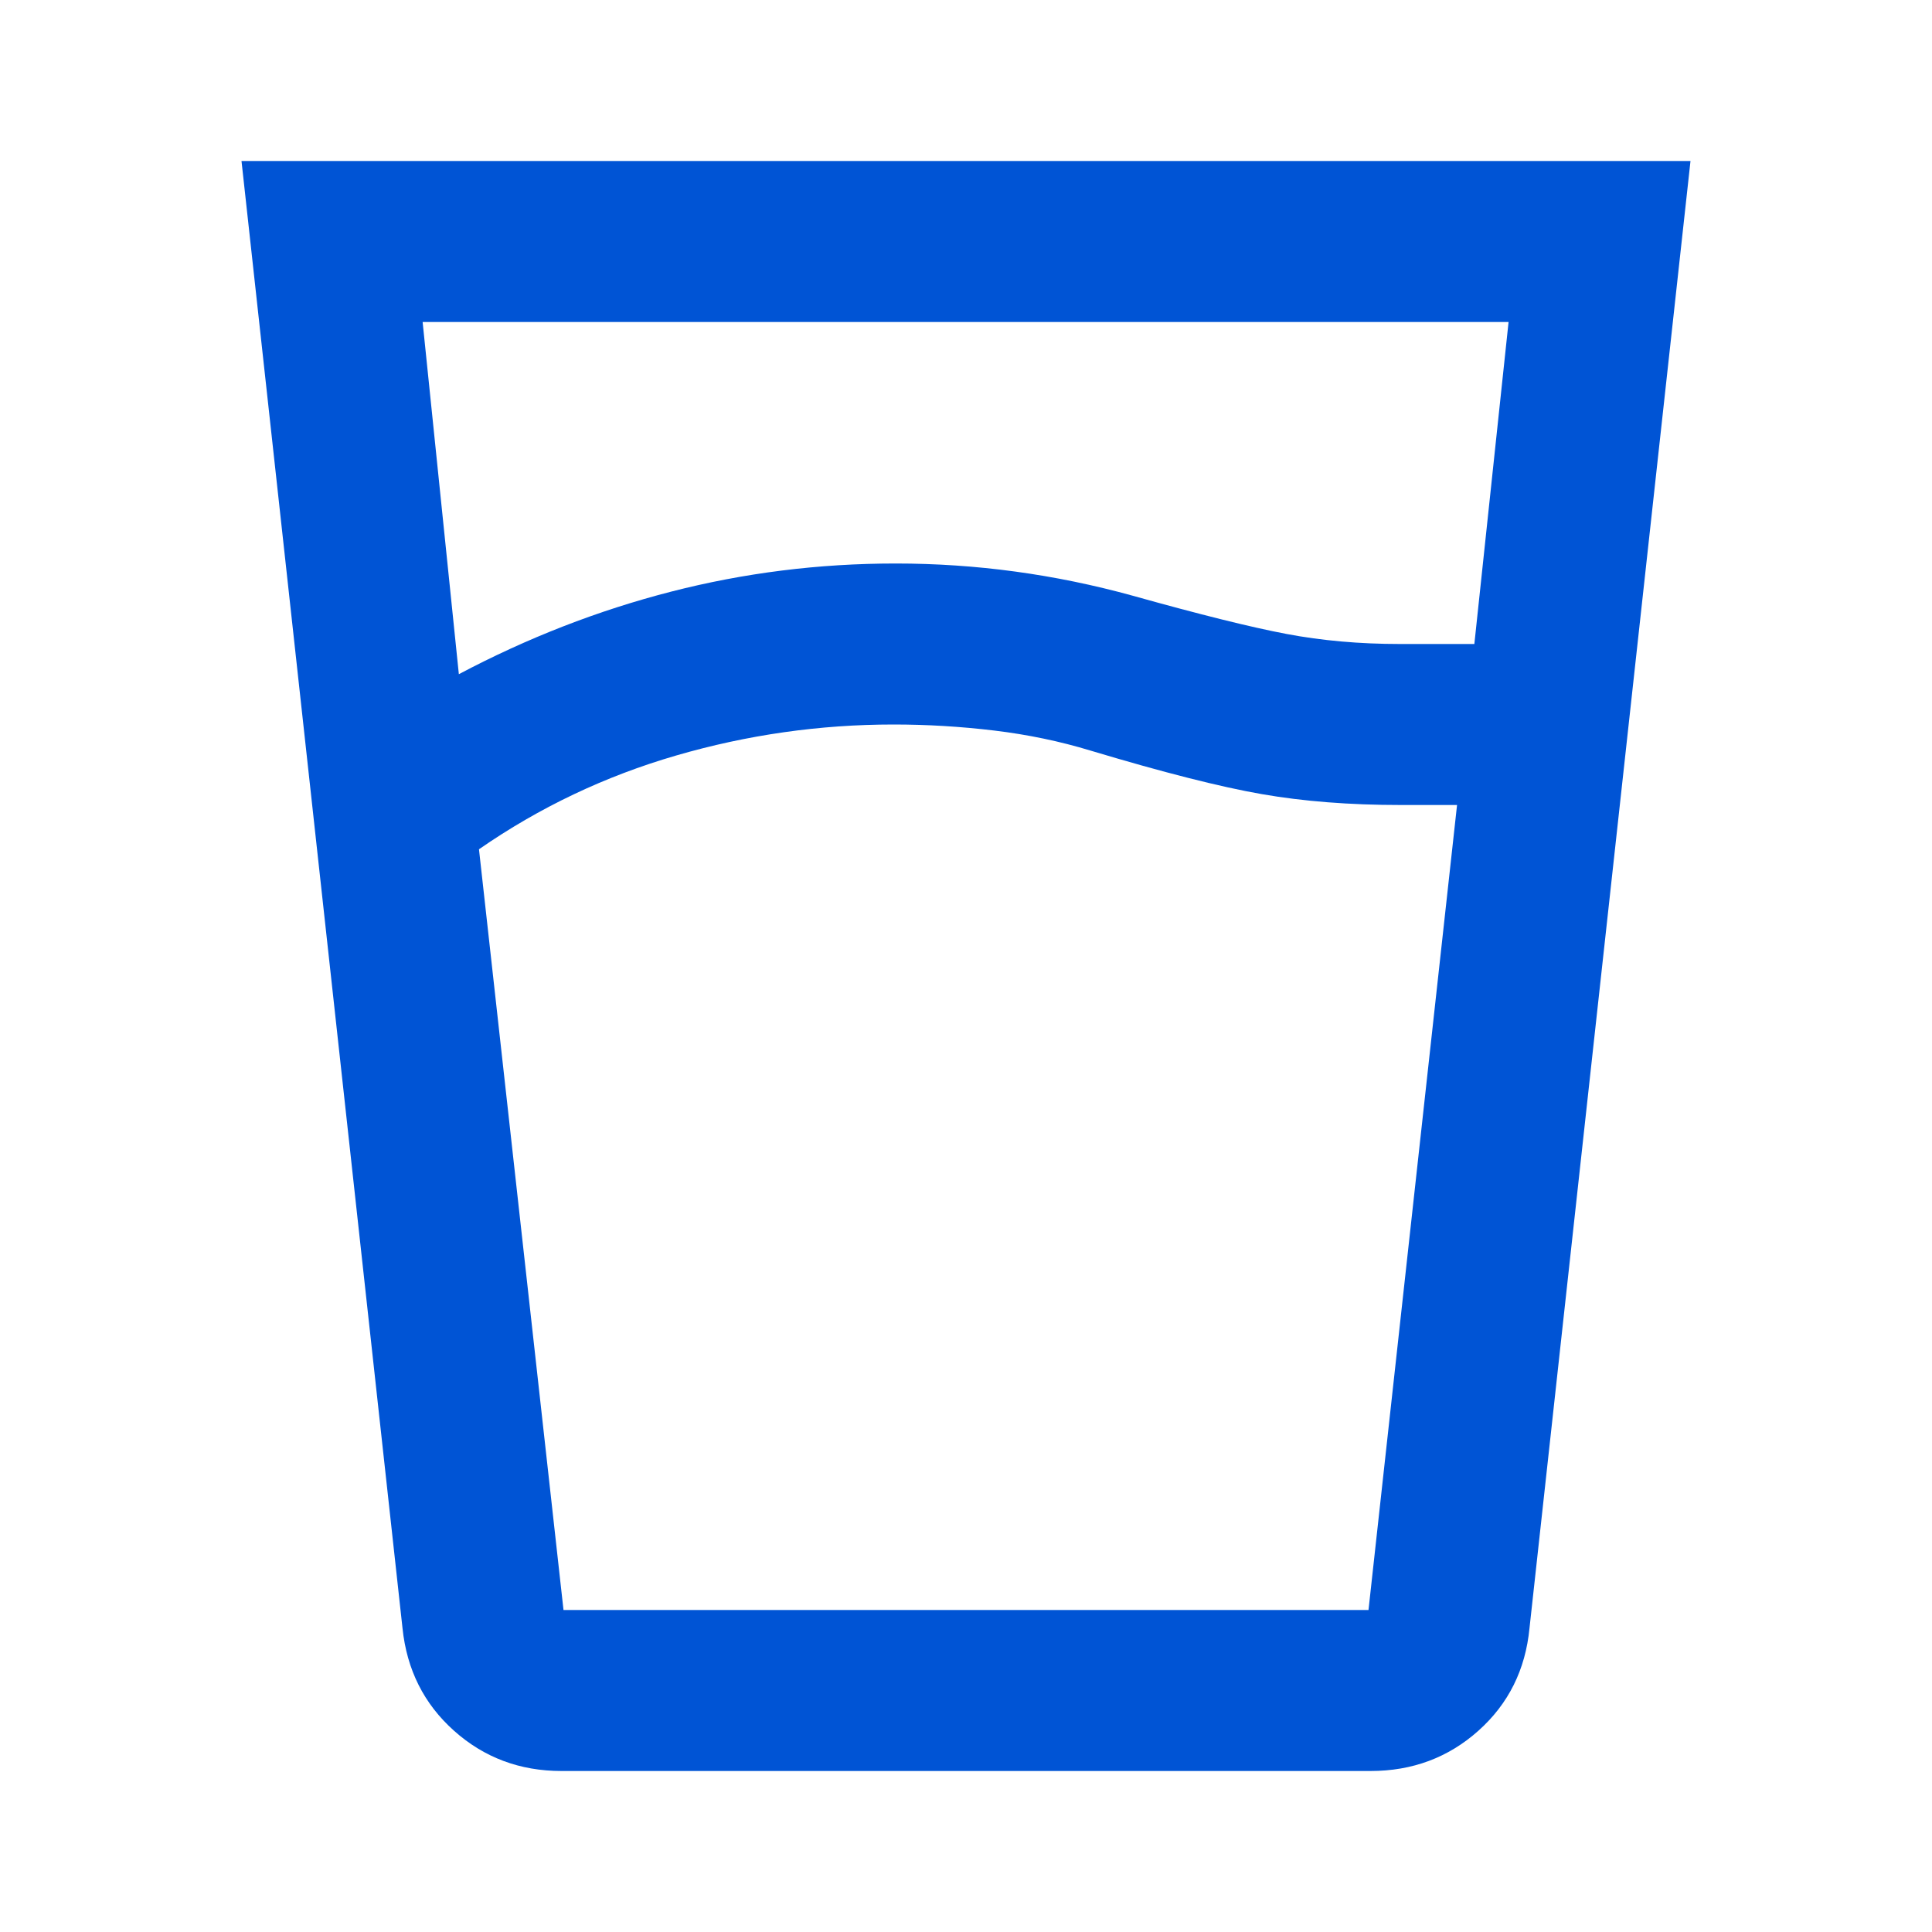
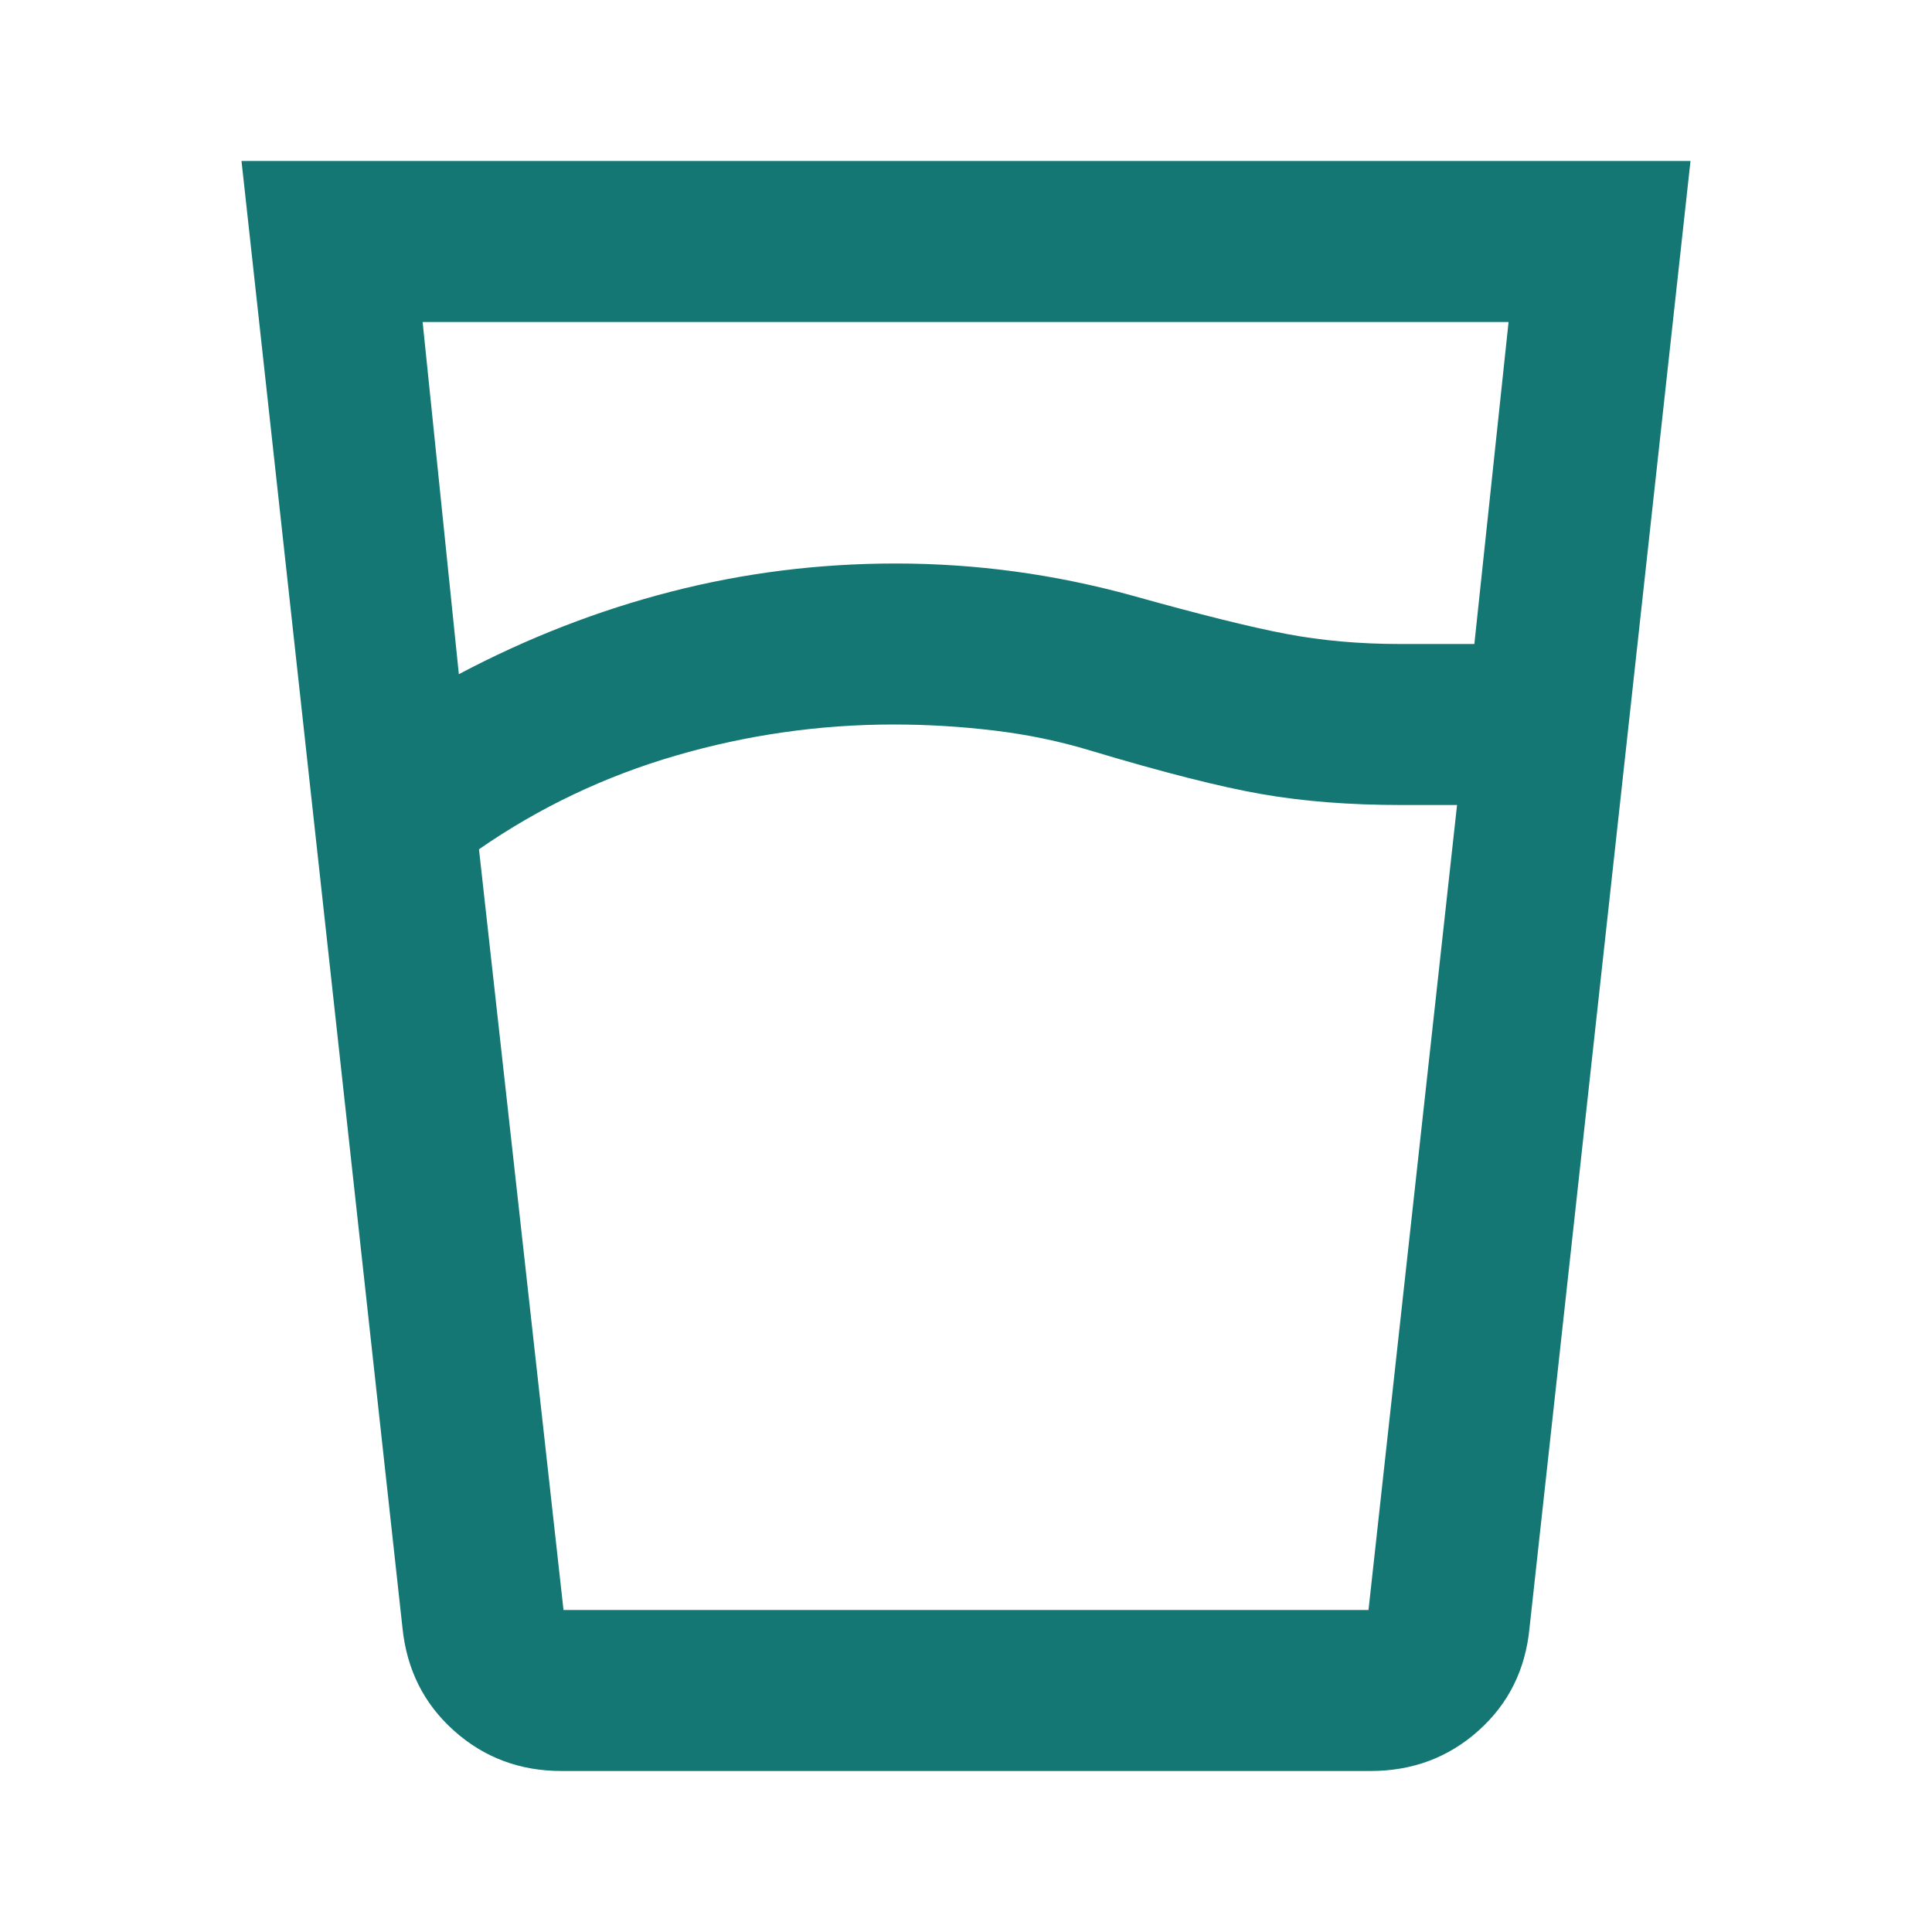
<svg xmlns="http://www.w3.org/2000/svg" viewBox="0 0 48 48">
  <defs>
    <linearGradient id="tone-a" x1="0" y1="0" x2="48" y2="48" gradientUnits="userSpaceOnUse">
-       <stop offset="0" stop-color="#0054D5" />
-       <stop offset="1" stop-color="#0054D5" />
+       <stop offset="0" stop-color="#147774" />
+       <stop offset="1" stop-color="#147774" />
    </linearGradient>
  </defs>
  <path d="M 22.2,18 q -2.75,0 -5.4,0.77 T 11.9,21.1 l 2.1,18.9 l 20,0 l 2.2,-20 l -1.4,0 q -1.9,0 -3.45,-0.27 T 27.1,18.65 q -1.15,-0.35 -2.4,-0.5 t -2.5,-0.15 Z m -10.8,-1.25 q 2.55,-1.35 5.27,-2.05 T 22.25,14 q 1.5,0 2.97,0.2 t 2.92,0.6 q 2.5,0.7 3.82,0.95 t 2.82,0.25 l 1.85,0 l 0.85,-8 L 10.5,8 l 0.9,8.75 Z m 2.55,27.25 q -1.55,0 -2.67,-1 T 10,40.45 l -4,-36.45 l 36,0 l -4,36.45 q -0.15,1.55 -1.27,2.55 T 34.05,44 L 13.95,44 Z m 8.25,-4 l 11.8,0 l -20,0 l 8.2,0 Z" fill="url(#tone-a)" />
</svg>
